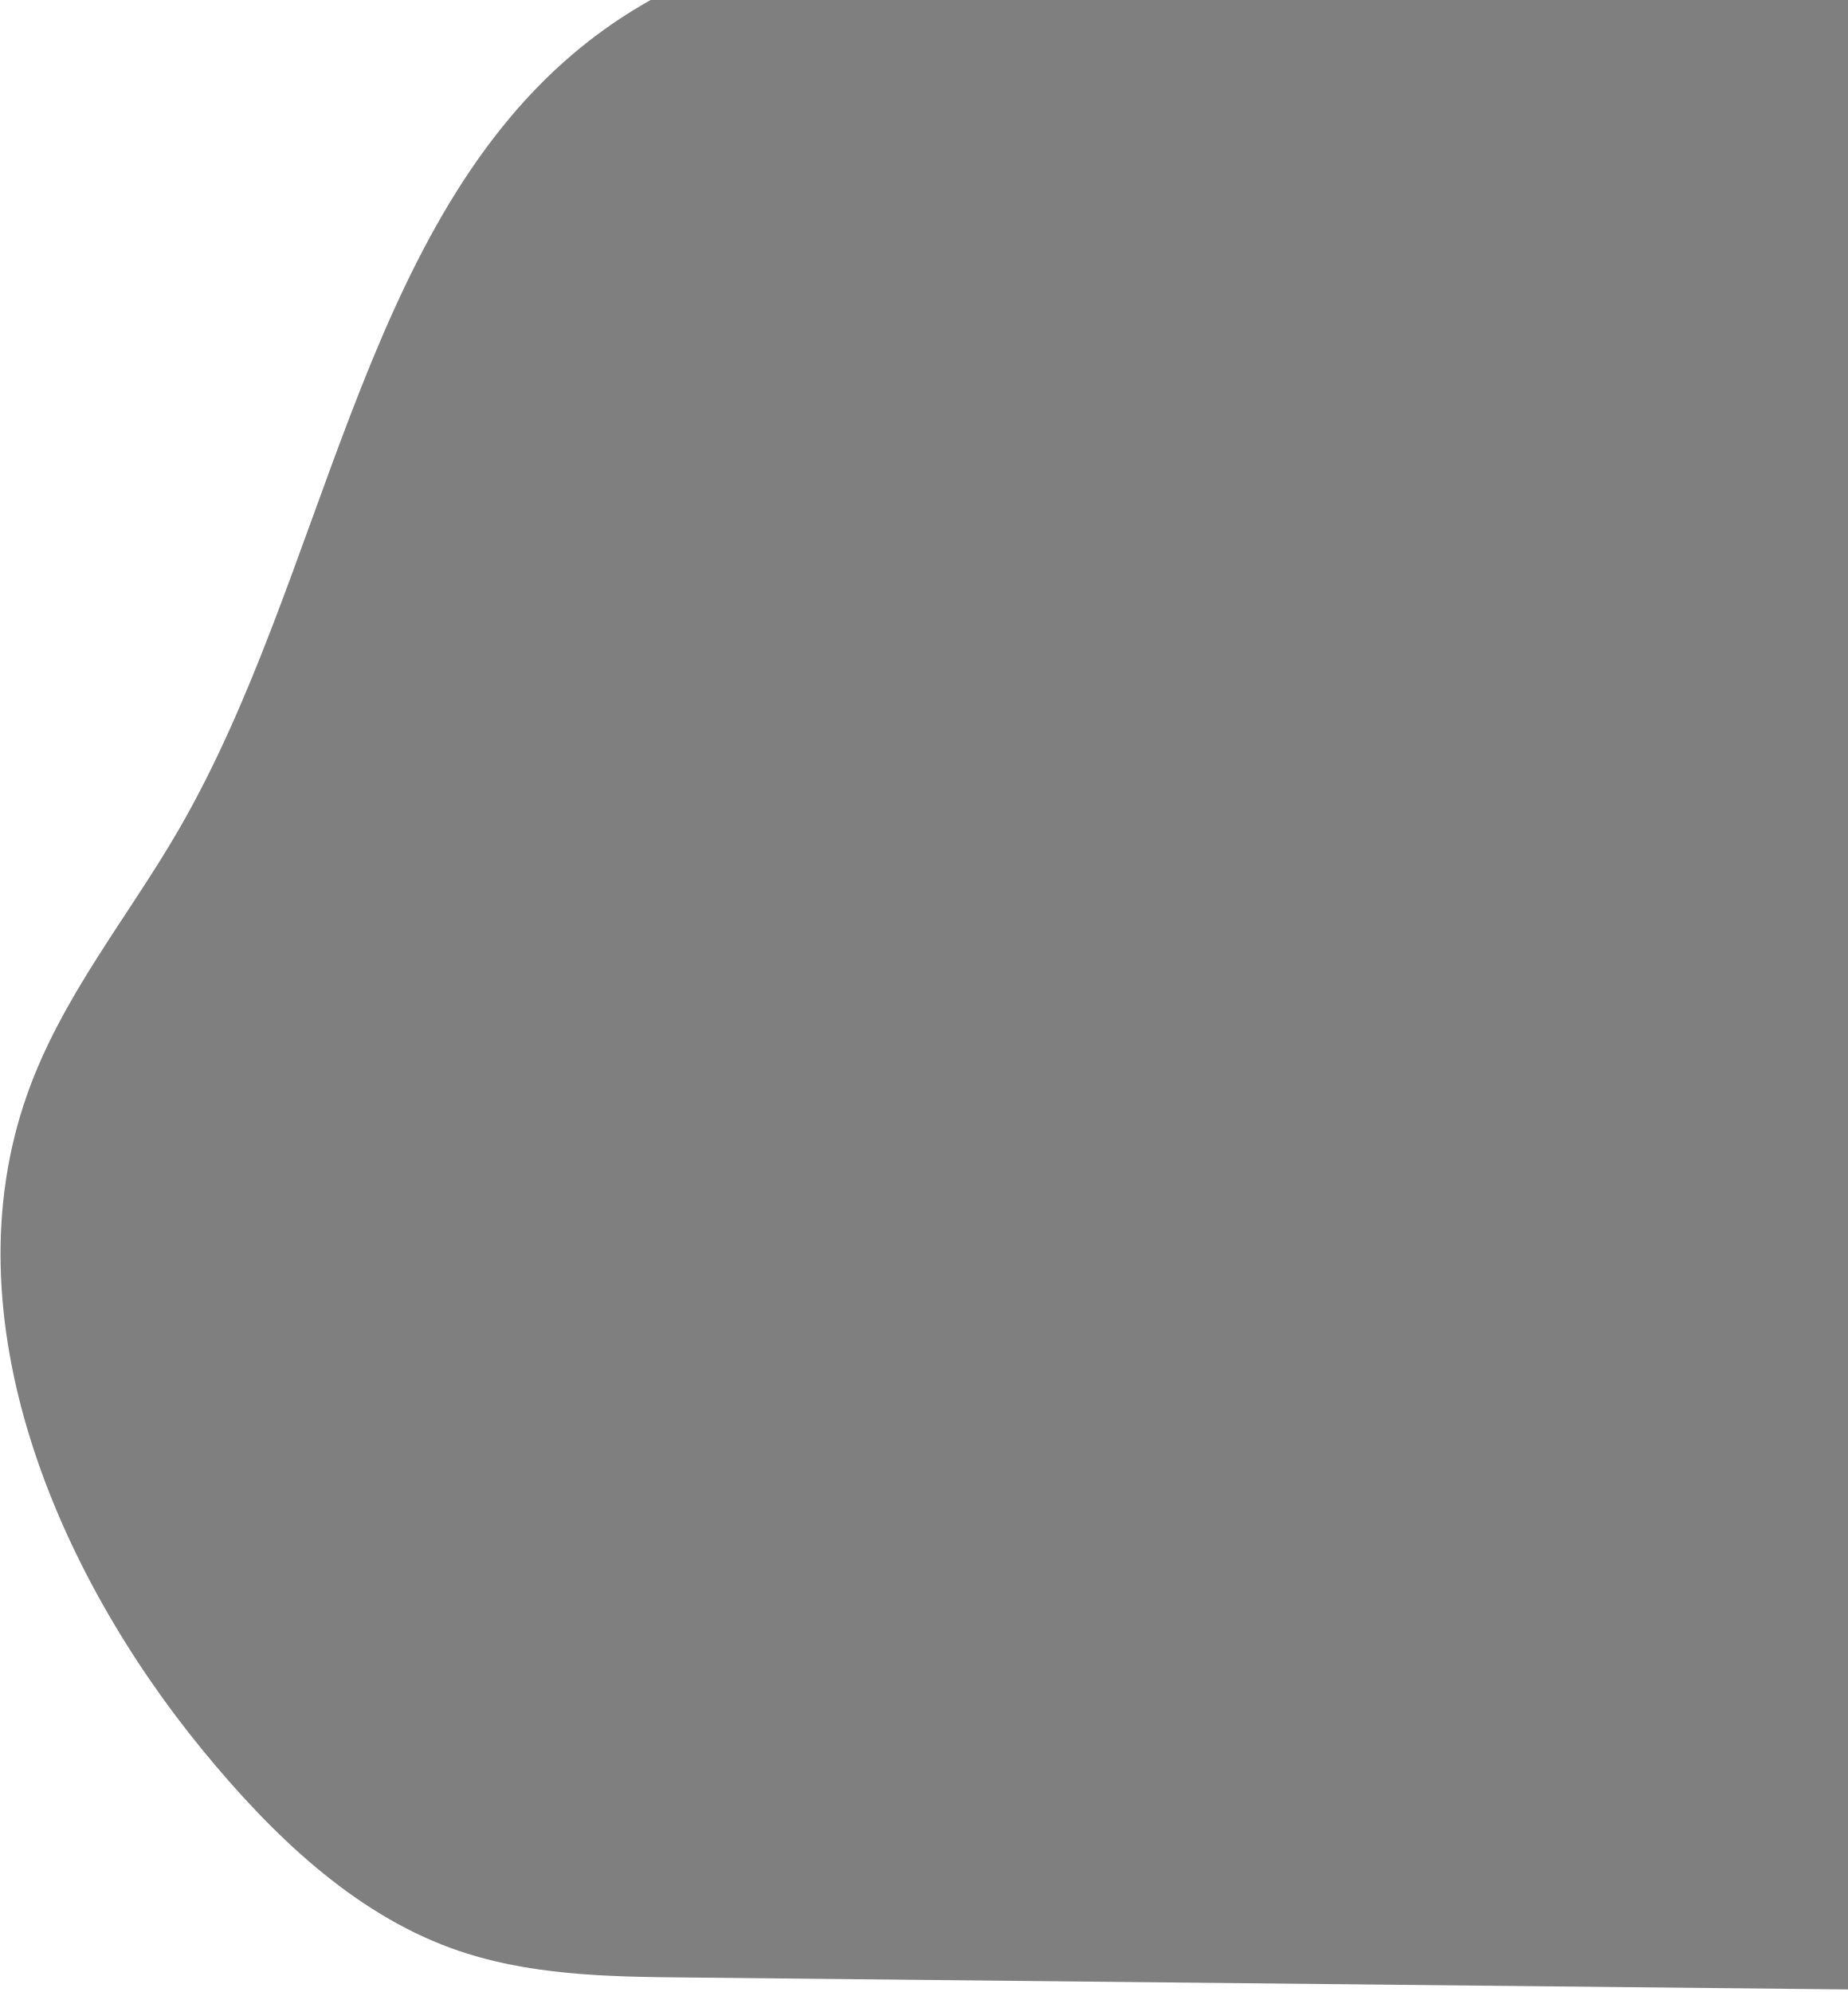
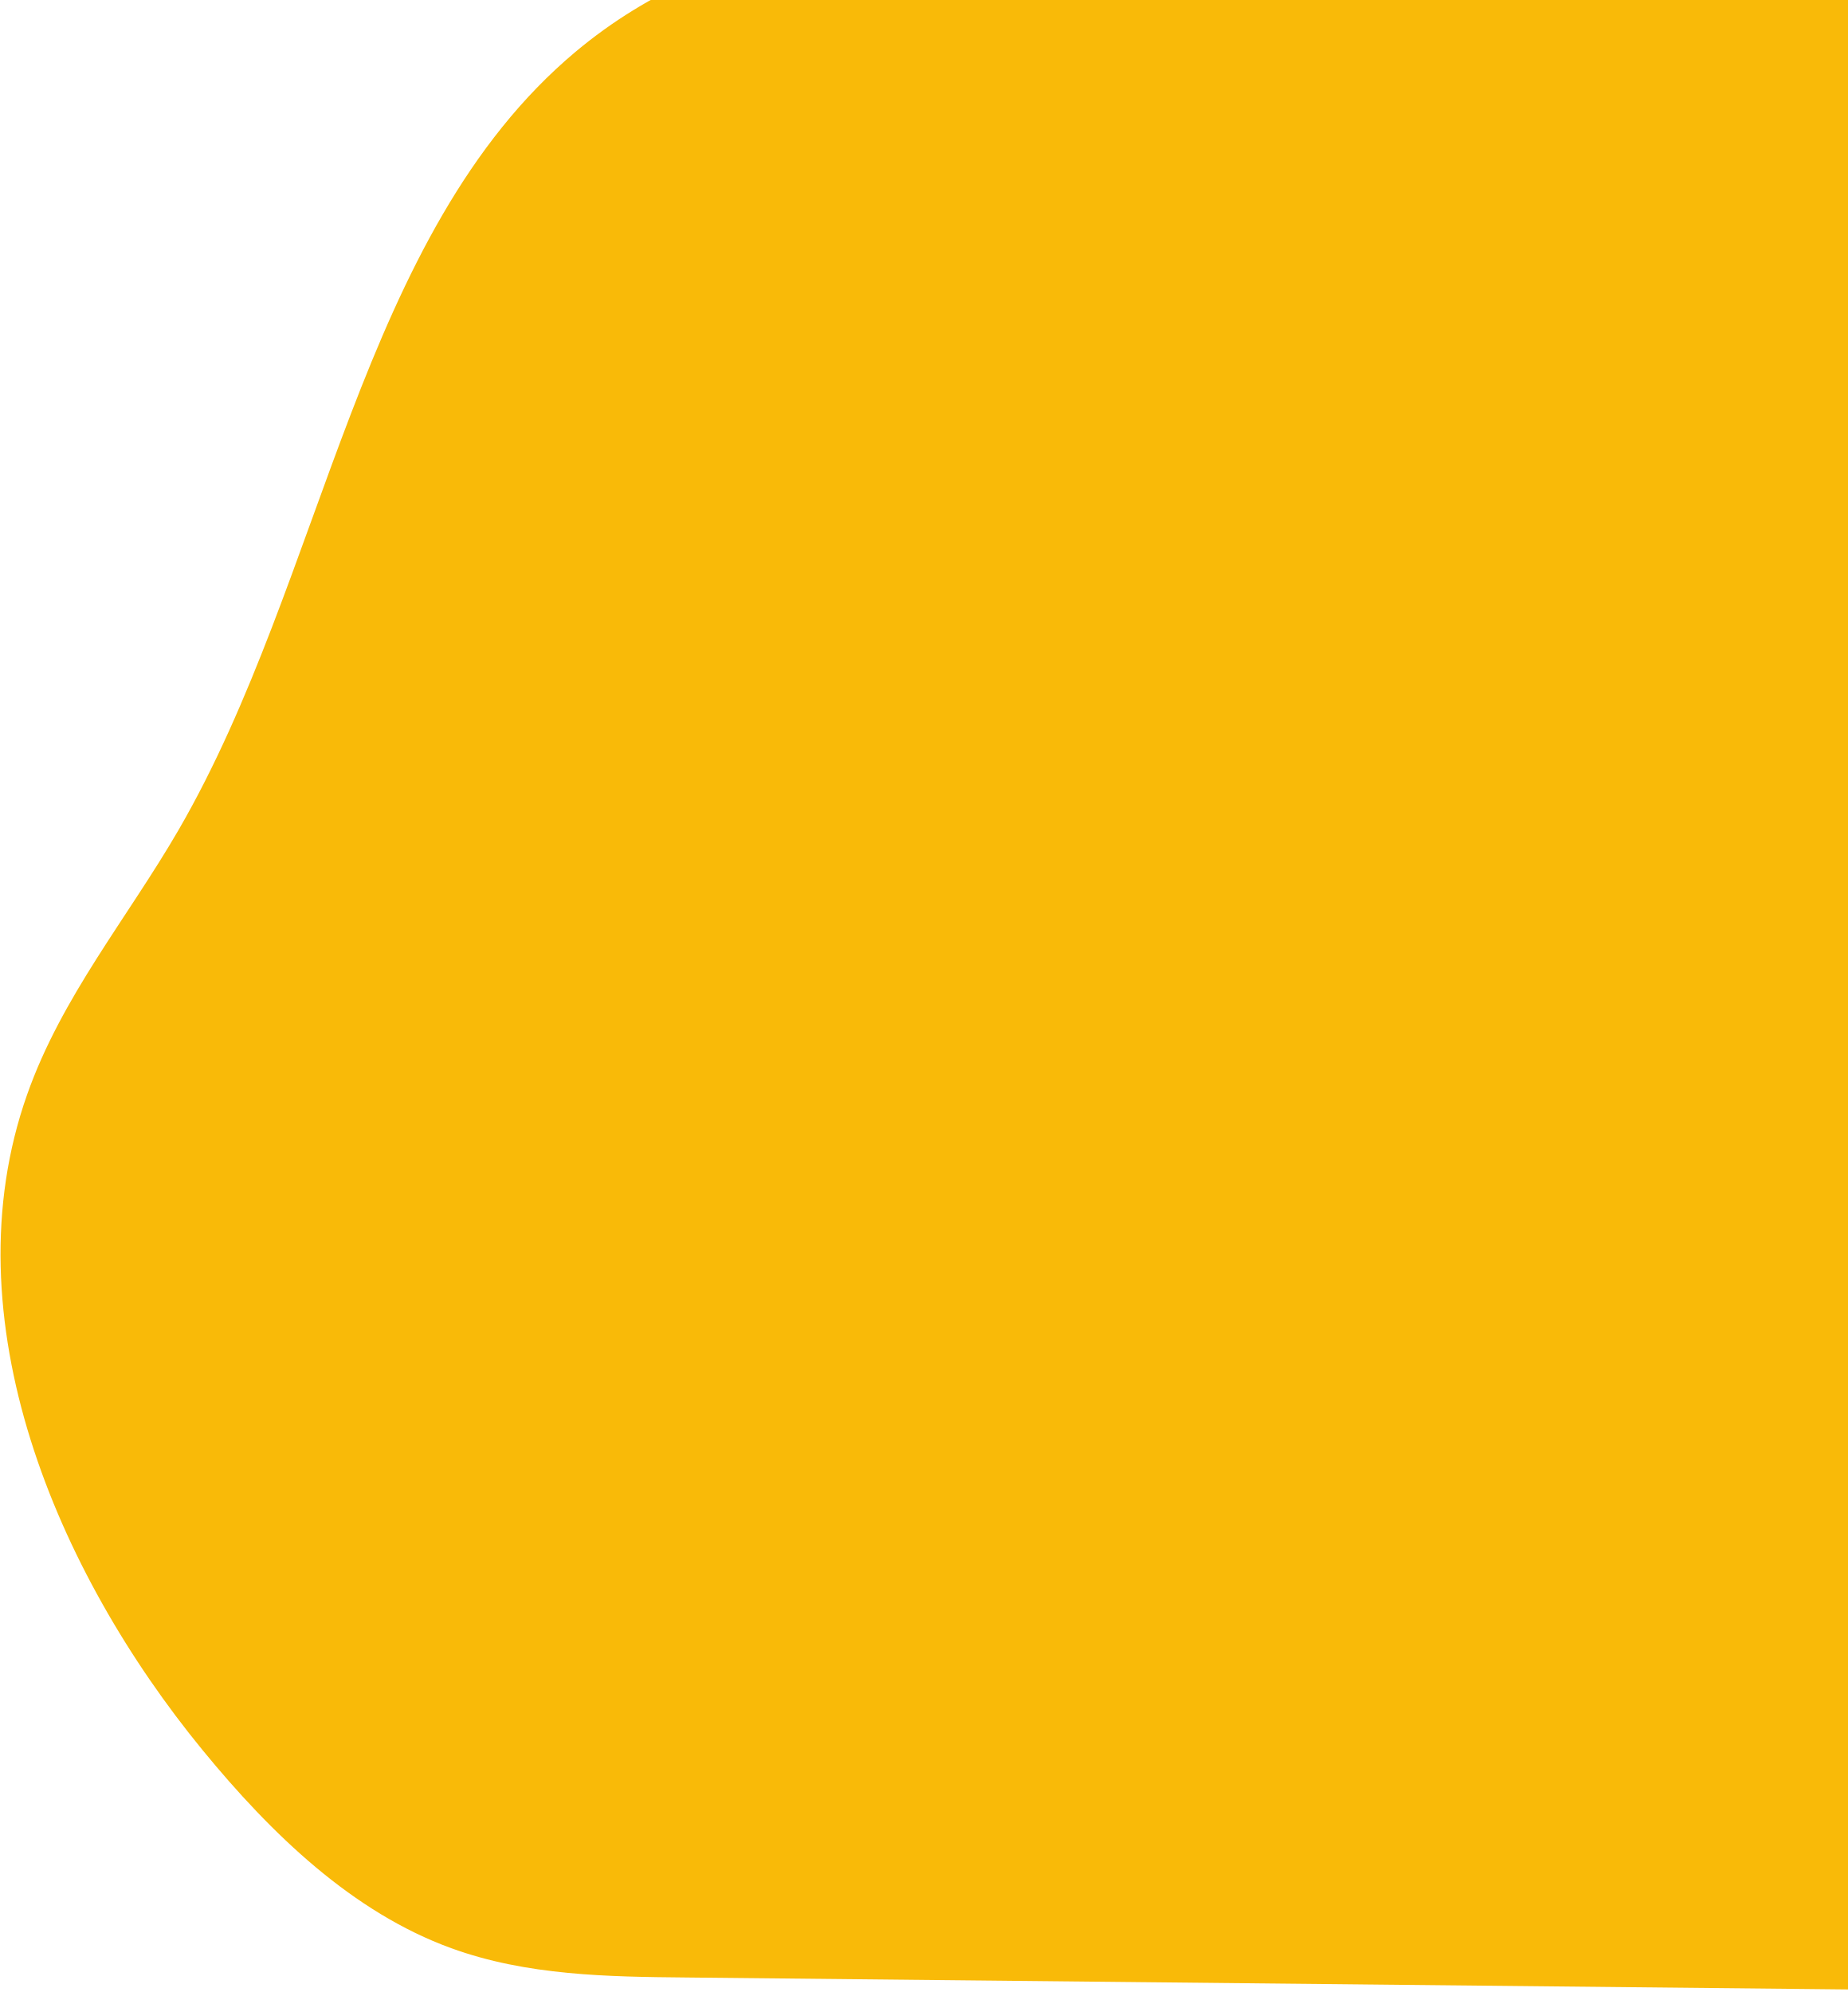
<svg xmlns="http://www.w3.org/2000/svg" width="1023" height="1103" viewBox="0 0 1023 1103" fill="none">
-   <path opacity="0.5" d="M318.635 28.694C198.697 129.217 180.111 319.298 98.881 459.527C70.604 508.322 34.067 551.992 15.004 606.123C-28.762 730.026 31.472 870.572 112.093 968.981C150.536 1015.93 195.44 1058.94 249.77 1078.72C291.55 1093.94 336.348 1094.57 380.325 1094.97L1150.79 1102.9C1236.81 1103.77 1332.39 1100.62 1394.24 1034.21C1436.87 988.478 1454.18 921.692 1468.88 857.944C1486.93 779.613 1503.3 694.546 1475.2 619.94C1443.11 534.582 1361.96 486.21 1311.55 412.555C1229.74 293.223 1231.62 112.731 1127.44 17.466C1078.8 -26.996 1014.62 -44.432 952.083 -53.15C834.184 -69.609 722.506 -38.541 606.725 -42.873C507.756 -46.572 400.739 -40.126 318.635 28.694Z" fill="black" />
+   <path opacity="" d="M318.635 28.694C198.697 129.217 180.111 319.298 98.881 459.527C70.604 508.322 34.067 551.992 15.004 606.123C-28.762 730.026 31.472 870.572 112.093 968.981C150.536 1015.93 195.44 1058.94 249.77 1078.72C291.55 1093.94 336.348 1094.57 380.325 1094.97L1150.79 1102.9C1236.81 1103.77 1332.39 1100.62 1394.24 1034.21C1436.87 988.478 1454.18 921.692 1468.88 857.944C1486.93 779.613 1503.3 694.546 1475.2 619.94C1443.11 534.582 1361.96 486.21 1311.55 412.555C1229.74 293.223 1231.62 112.731 1127.44 17.466C1078.8 -26.996 1014.62 -44.432 952.083 -53.15C834.184 -69.609 722.506 -38.541 606.725 -42.873C507.756 -46.572 400.739 -40.126 318.635 28.694Z" fill="#f9ba08" />
</svg>
